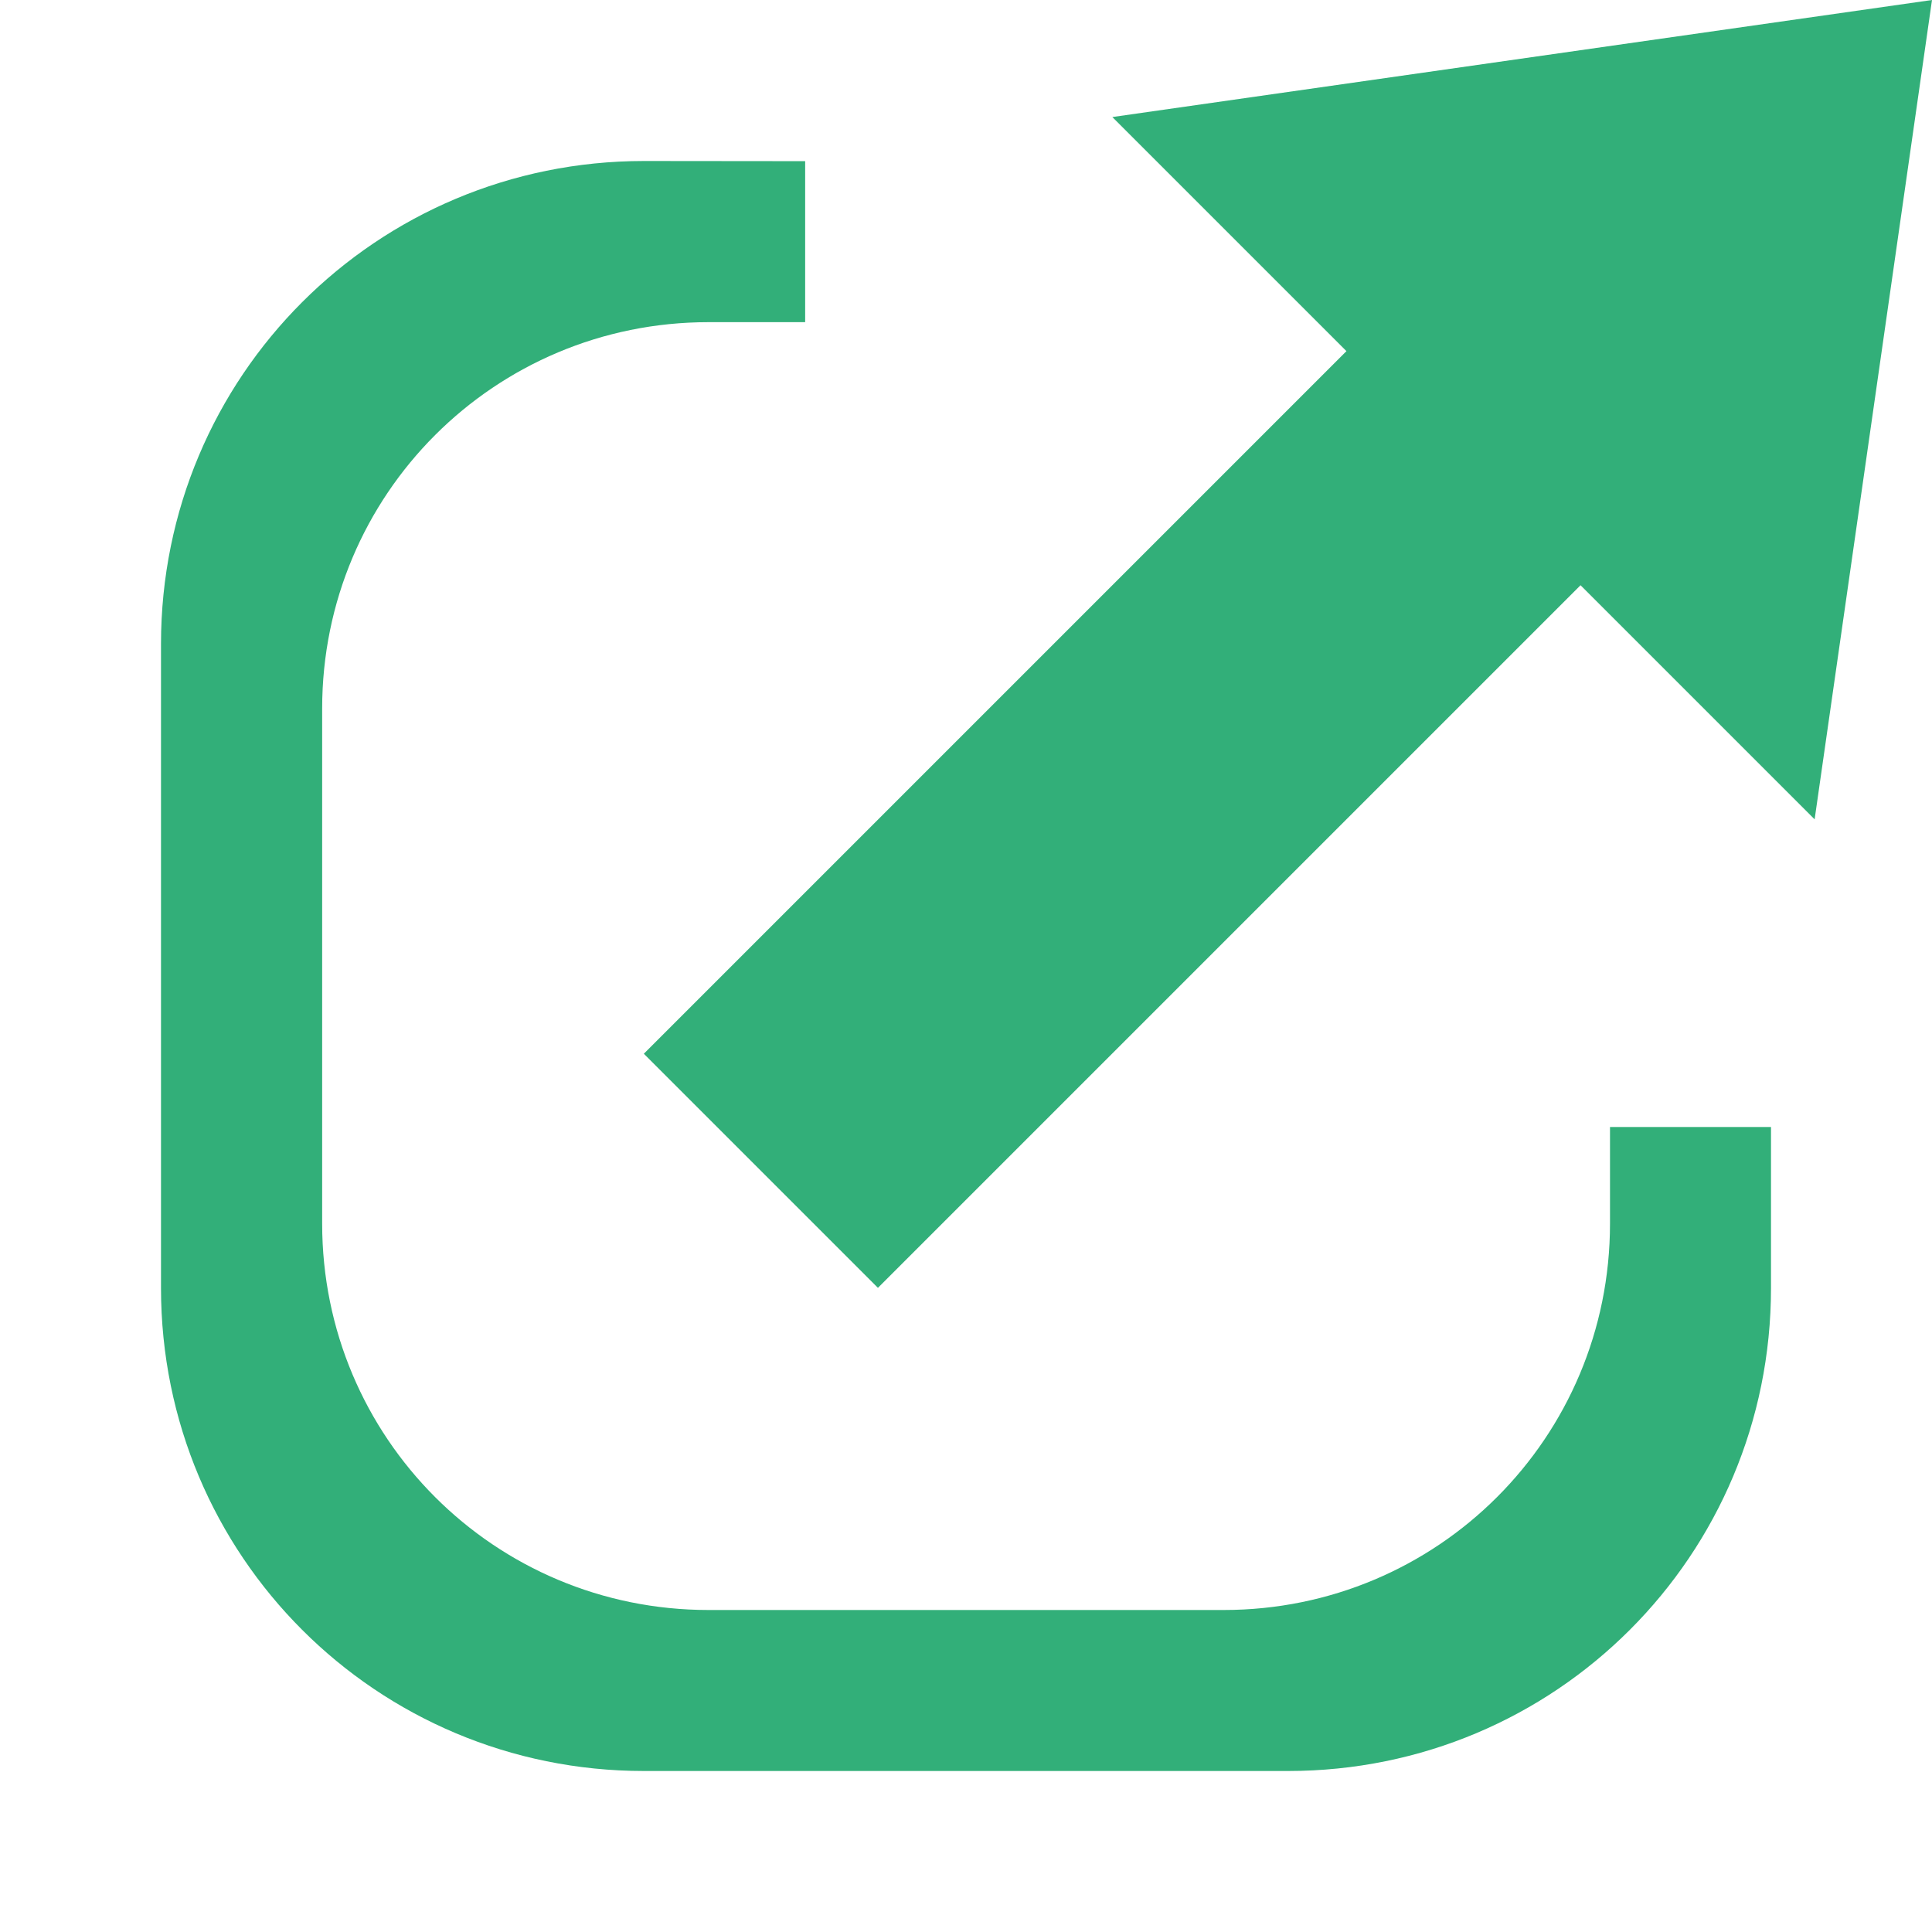
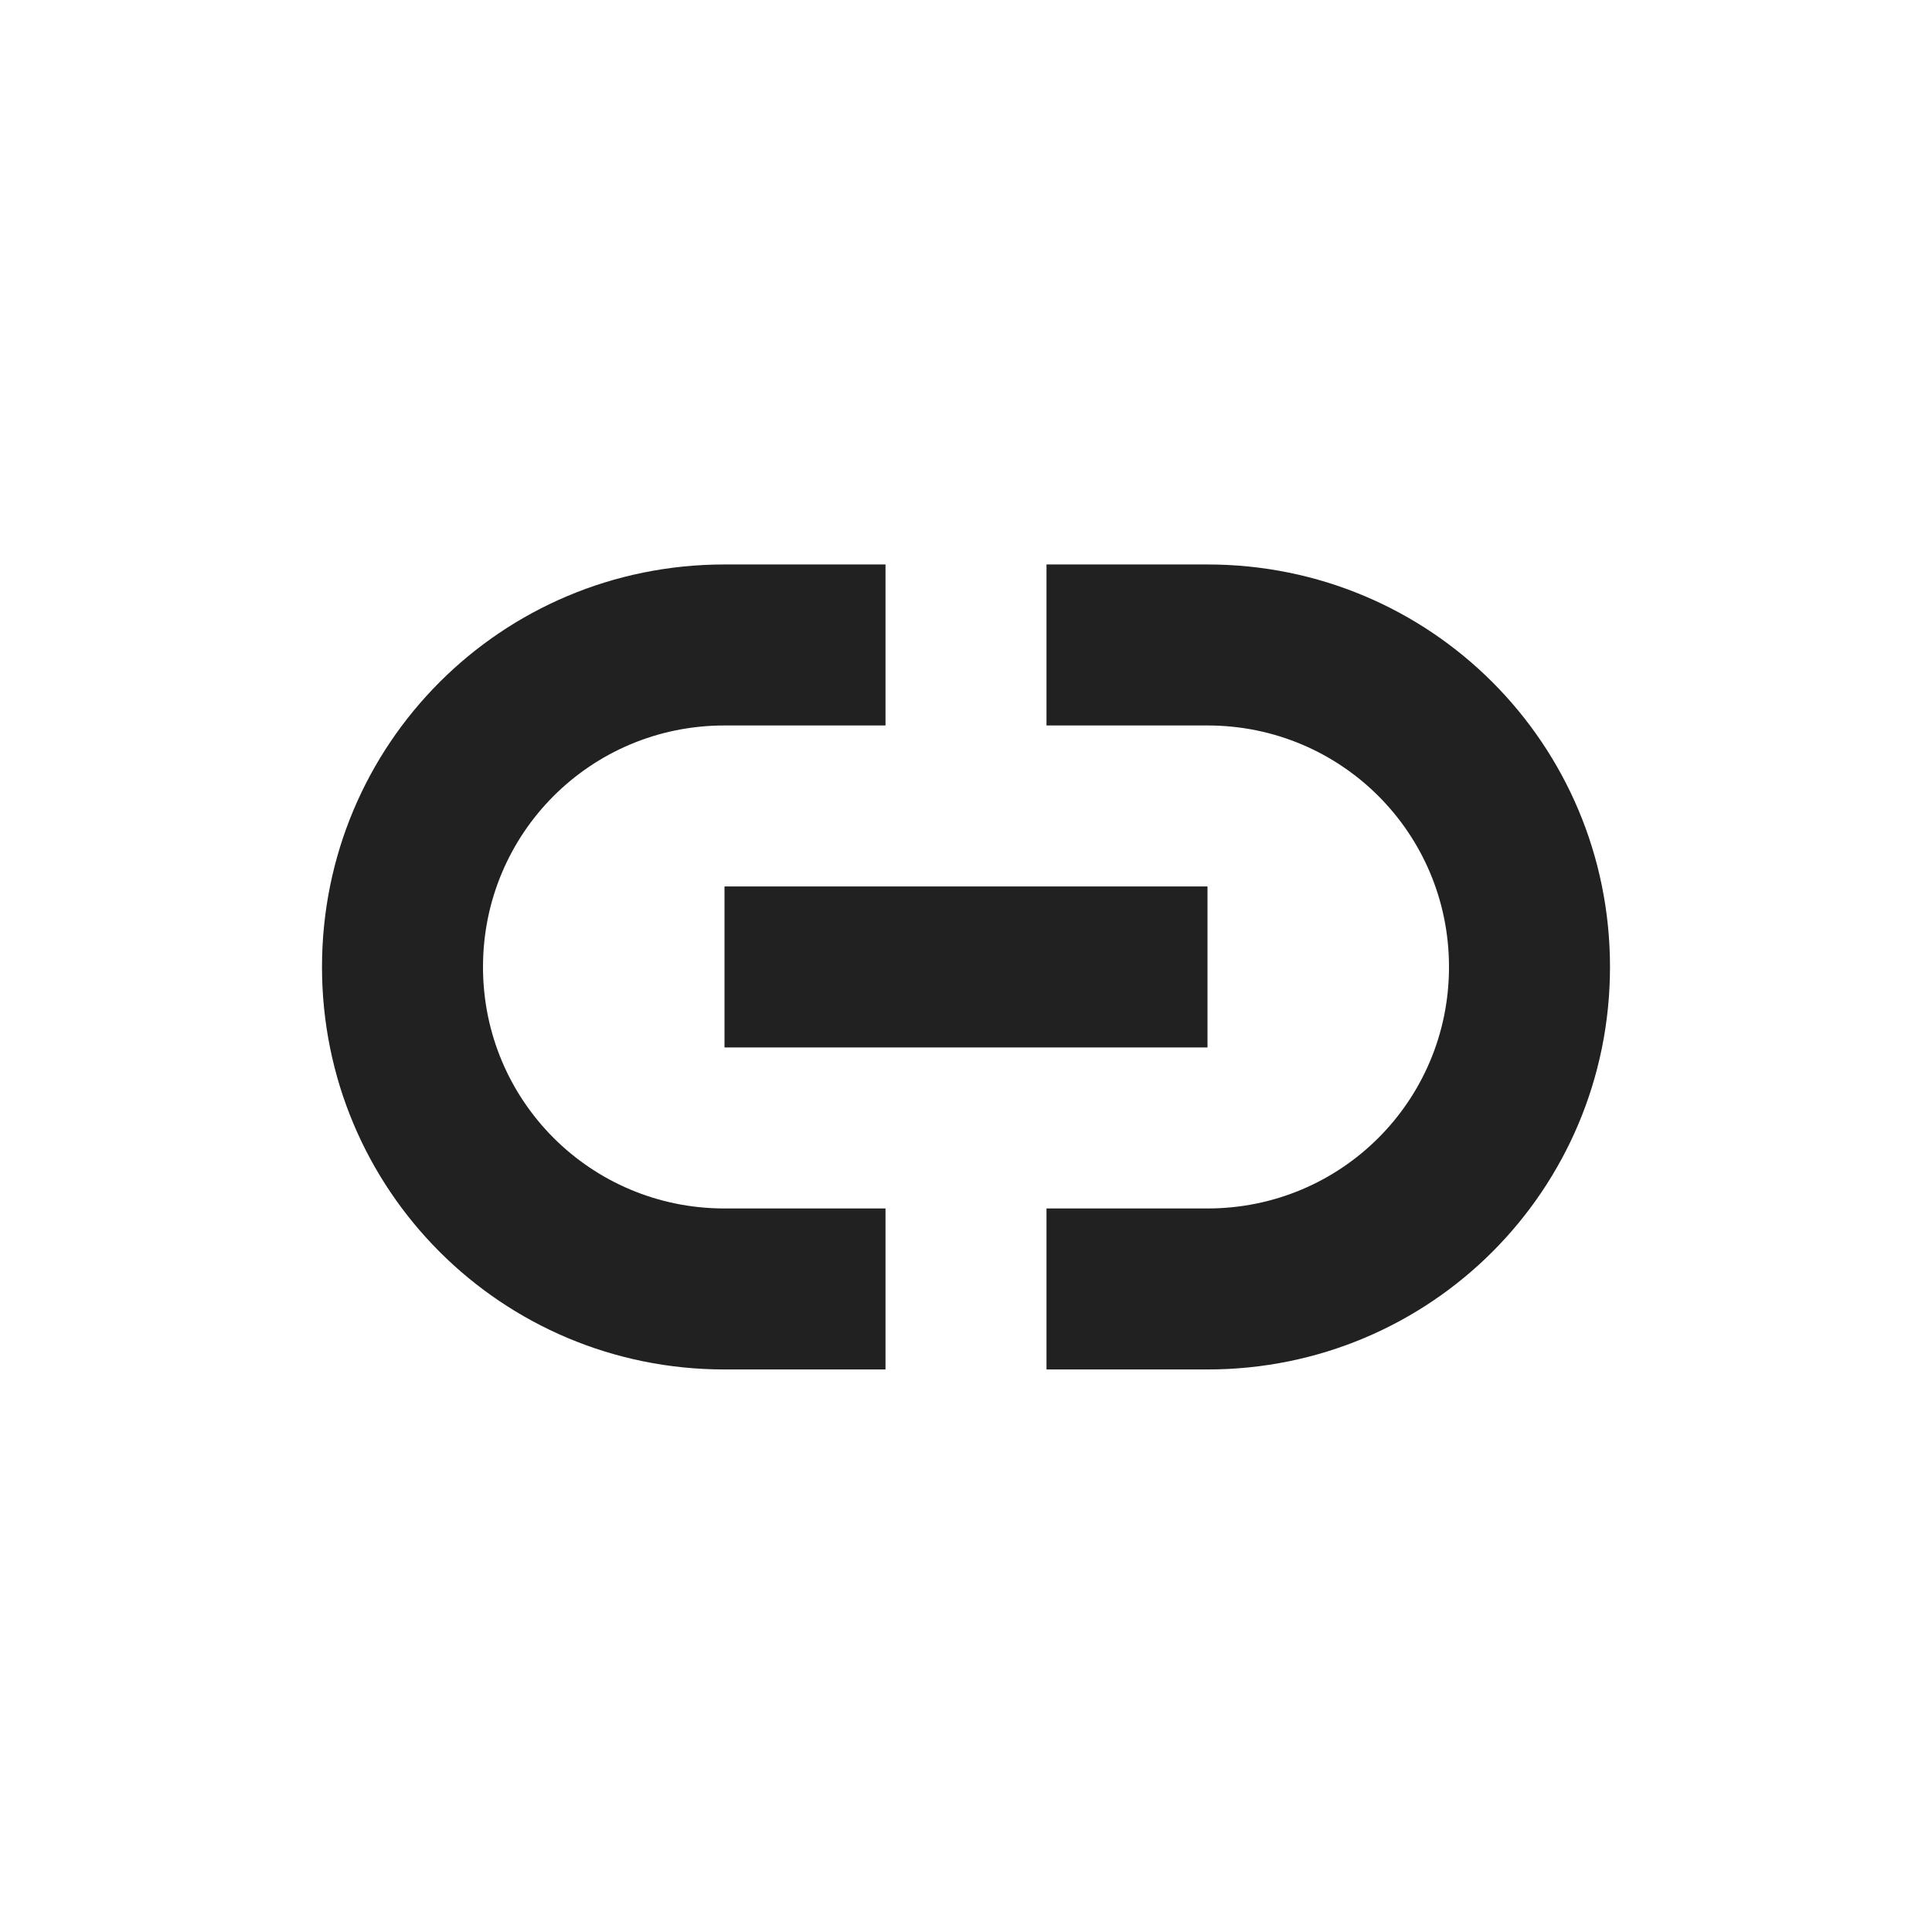
- <svg xmlns="http://www.w3.org/2000/svg" width="12" height="12" version="1.1" viewBox="0 0 12 12">
-   <g fill="#32af79">
-     <path d="m12 0-5.091 0.727 1.454 1.454-4.364 4.364 1.454 1.454 4.364-4.364 1.454 1.454z" stroke-width="1.454" />
-     <path d="m4 1c-1.662 0-3 1.338-3 3v4c0 1.662 1.338 3 3 3h4c1.662 0 3-1.338 3-3v-1h-1v0.6c0 1.33-1.071 2.4-2.4 2.4h-3.199c-1.33 0-2.4-1.071-2.4-2.4v-3.199c0-1.33 1.071-2.4 2.4-2.4h0.6v-1z" />
-   </g>
+ <svg xmlns="http://www.w3.org/2000/svg" width="24" height="24" version="1.1" viewBox="0 0 24 24">
+   <path transform="translate(4 4)" d="m5 3.012c-2.77 0-5 2.23-5 5 0 2.77 2.23 5 5 5h2v-2h-2c-1.662 0-3-1.338-3-3 0-1.662 1.338-3 3-3h2v-2h-2zm4 0v2h2c1.662 0 3 1.338 3 3 0 1.662-1.338 3-3 3h-2v2h2c2.77 0 5-2.23 5-5 0-2.77-2.23-5-5-5h-2zm-4 4v2h6v-2h-6z" fill="#212121" />
</svg>
